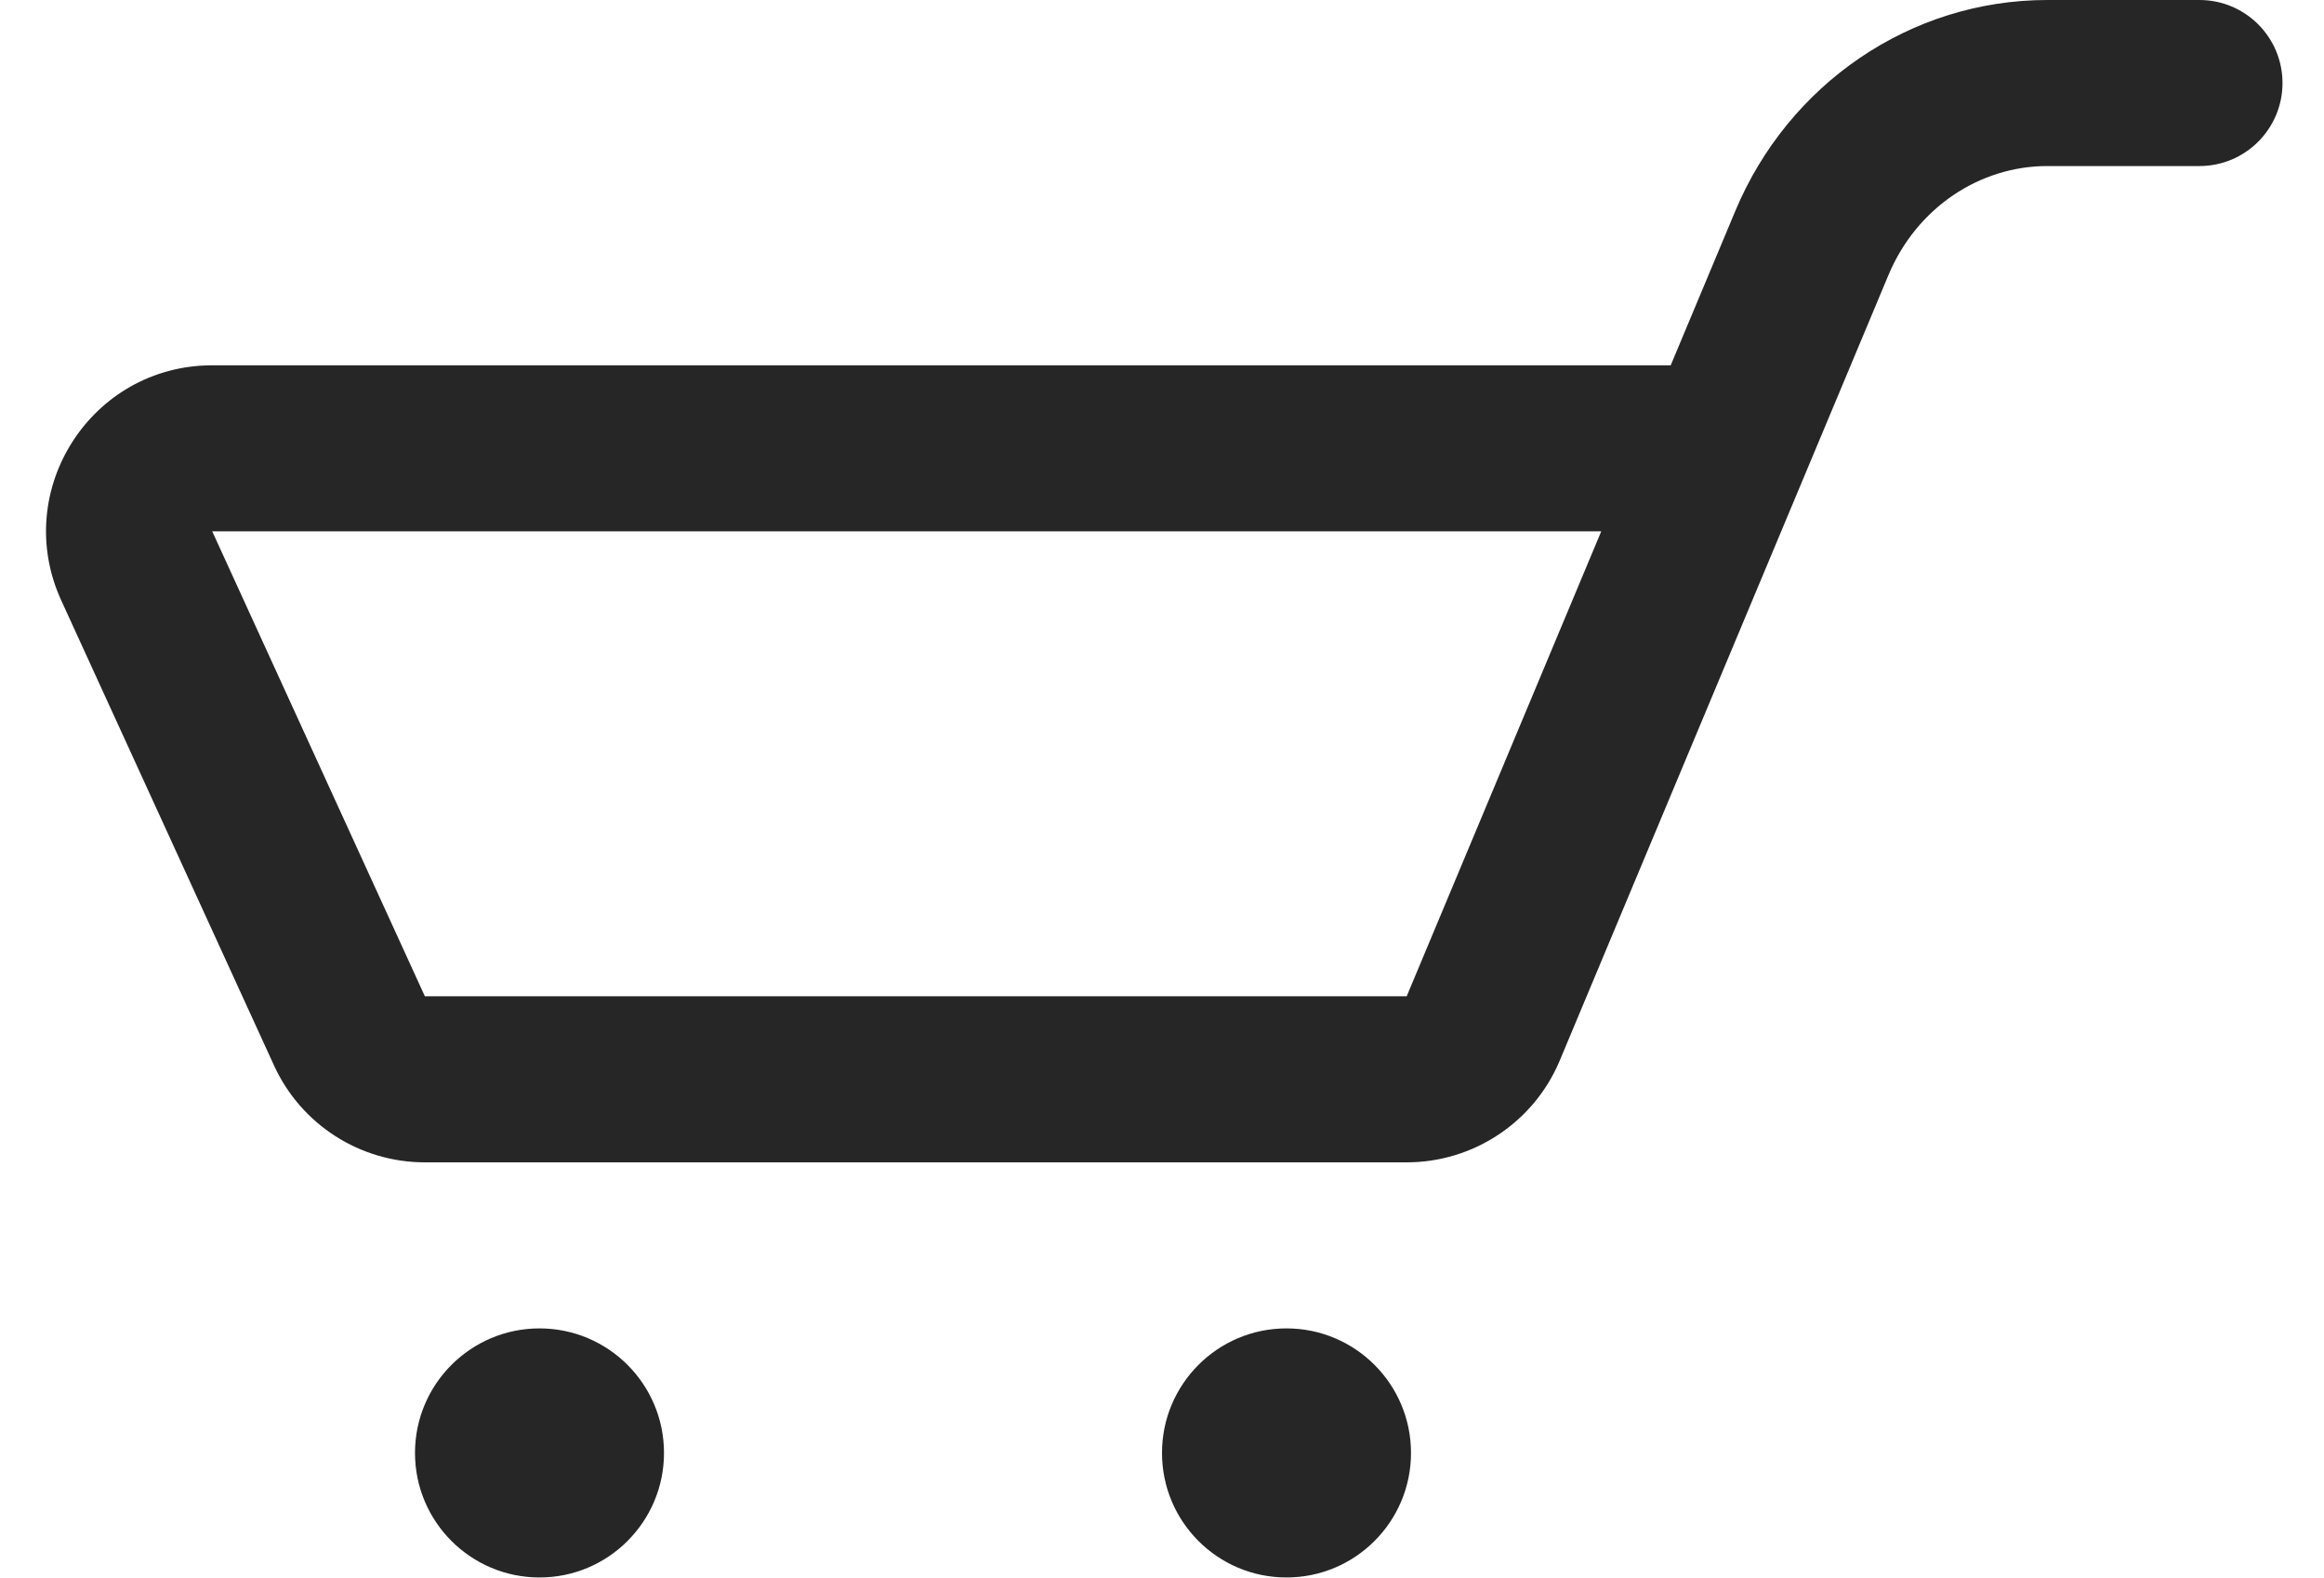
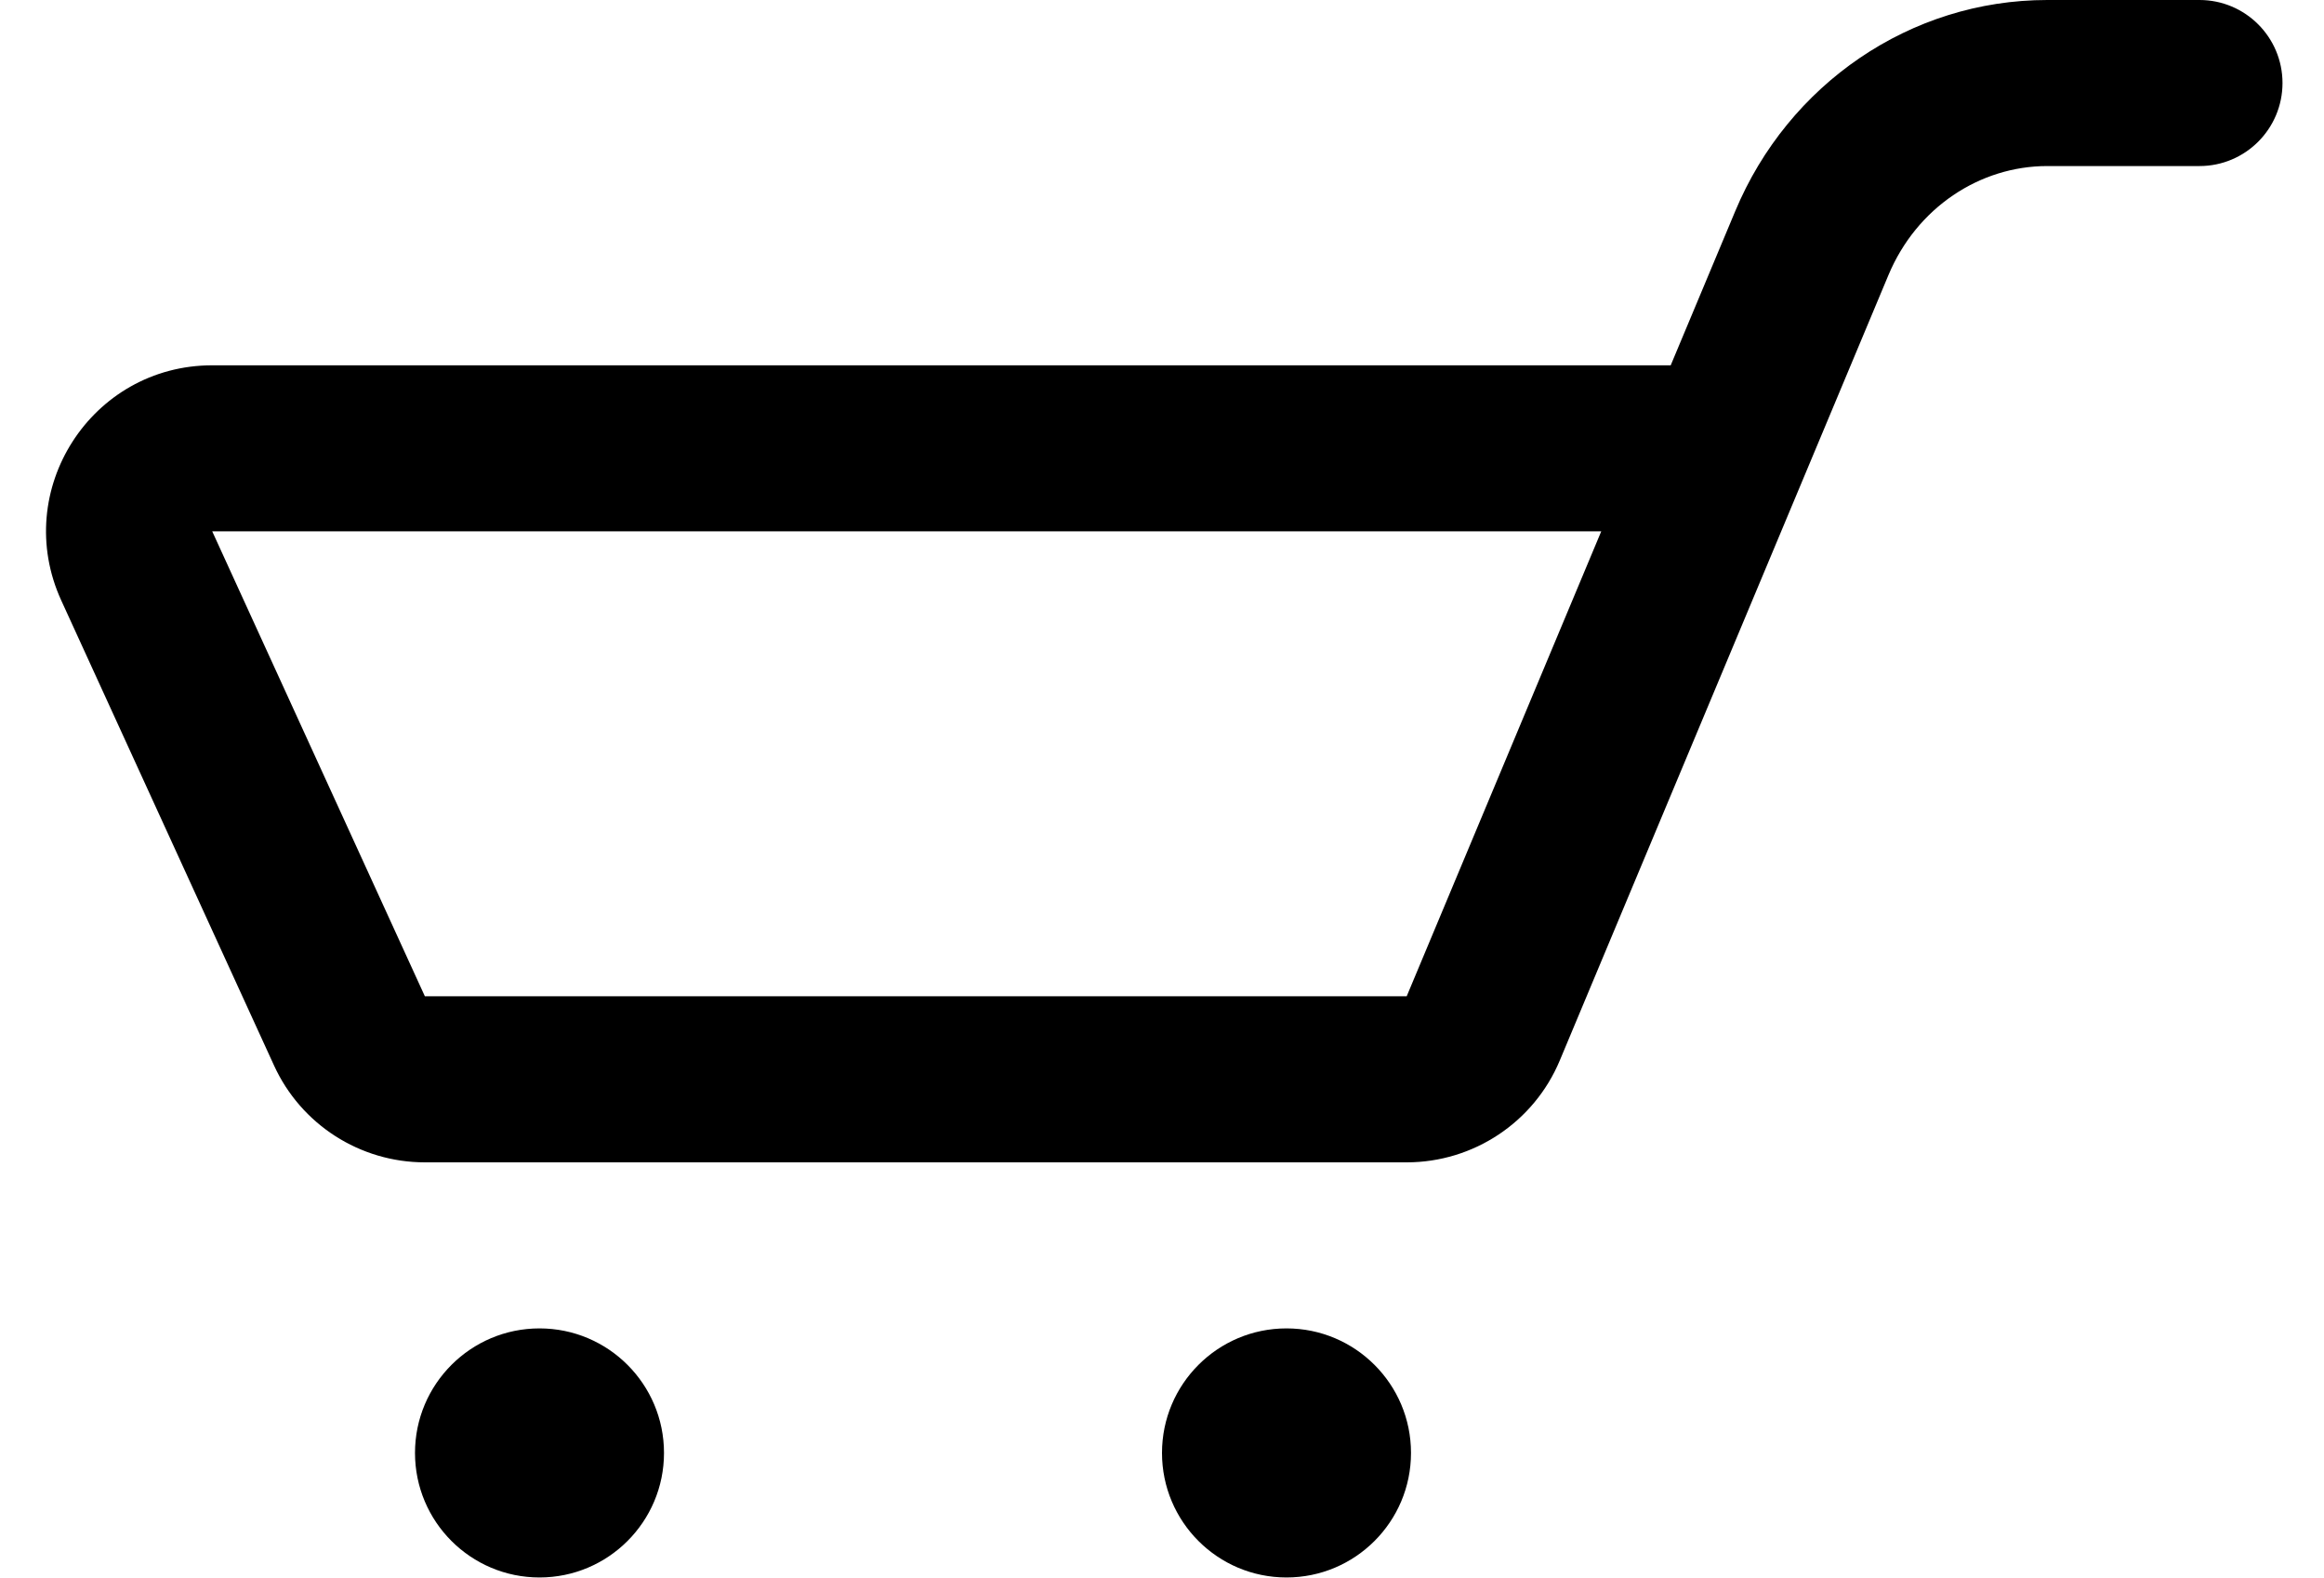
- <svg xmlns="http://www.w3.org/2000/svg" width="28" height="19" viewBox="0 0 28 19" fill="none">
-   <path fill-rule="evenodd" clip-rule="evenodd" d="M22.752 3.314C23.092 2.501 23.852 2 24.666 2H26.5C27.052 2 27.5 1.552 27.5 1C27.5 0.448 27.052 0 26.5 0H24.666C23.015 0 21.546 1.014 20.907 2.542L20.129 4.4H2.557C1.1 4.4 0.132 5.907 0.738 7.232L3.301 12.832C3.626 13.544 4.337 14 5.119 14H16.948C17.754 14 18.482 13.516 18.793 12.772L22.752 3.314ZM2.557 6.4H19.292L16.948 12H5.119L2.557 6.4ZM6.5 19C7.328 19 8 18.328 8 17.5C8 16.672 7.328 16 6.5 16C5.672 16 5 16.672 5 17.5C5 18.328 5.672 19 6.5 19ZM15.5 19C16.328 19 17 18.328 17 17.5C17 16.672 16.328 16 15.5 16C14.671 16 14 16.672 14 17.5C14 18.328 14.671 19 15.5 19Z" fill="#262626" />
+ <svg xmlns="http://www.w3.org/2000/svg" viewBox="0 0 28 19" fill="none">
+   <path fill-rule="evenodd" clip-rule="evenodd" d="M22.752 3.314C23.092 2.501 23.852 2 24.666 2H26.5C27.052 2 27.5 1.552 27.5 1C27.5 0.448 27.052 0 26.5 0H24.666C23.015 0 21.546 1.014 20.907 2.542L20.129 4.4H2.557C1.1 4.4 0.132 5.907 0.738 7.232L3.301 12.832C3.626 13.544 4.337 14 5.119 14H16.948C17.754 14 18.482 13.516 18.793 12.772L22.752 3.314ZM2.557 6.4H19.292L16.948 12H5.119L2.557 6.4ZM6.5 19C7.328 19 8 18.328 8 17.5C8 16.672 7.328 16 6.5 16C5.672 16 5 16.672 5 17.5C5 18.328 5.672 19 6.5 19ZM15.5 19C16.328 19 17 18.328 17 17.5C17 16.672 16.328 16 15.5 16C14.671 16 14 16.672 14 17.5C14 18.328 14.671 19 15.5 19Z" fill="#000" />
</svg>
